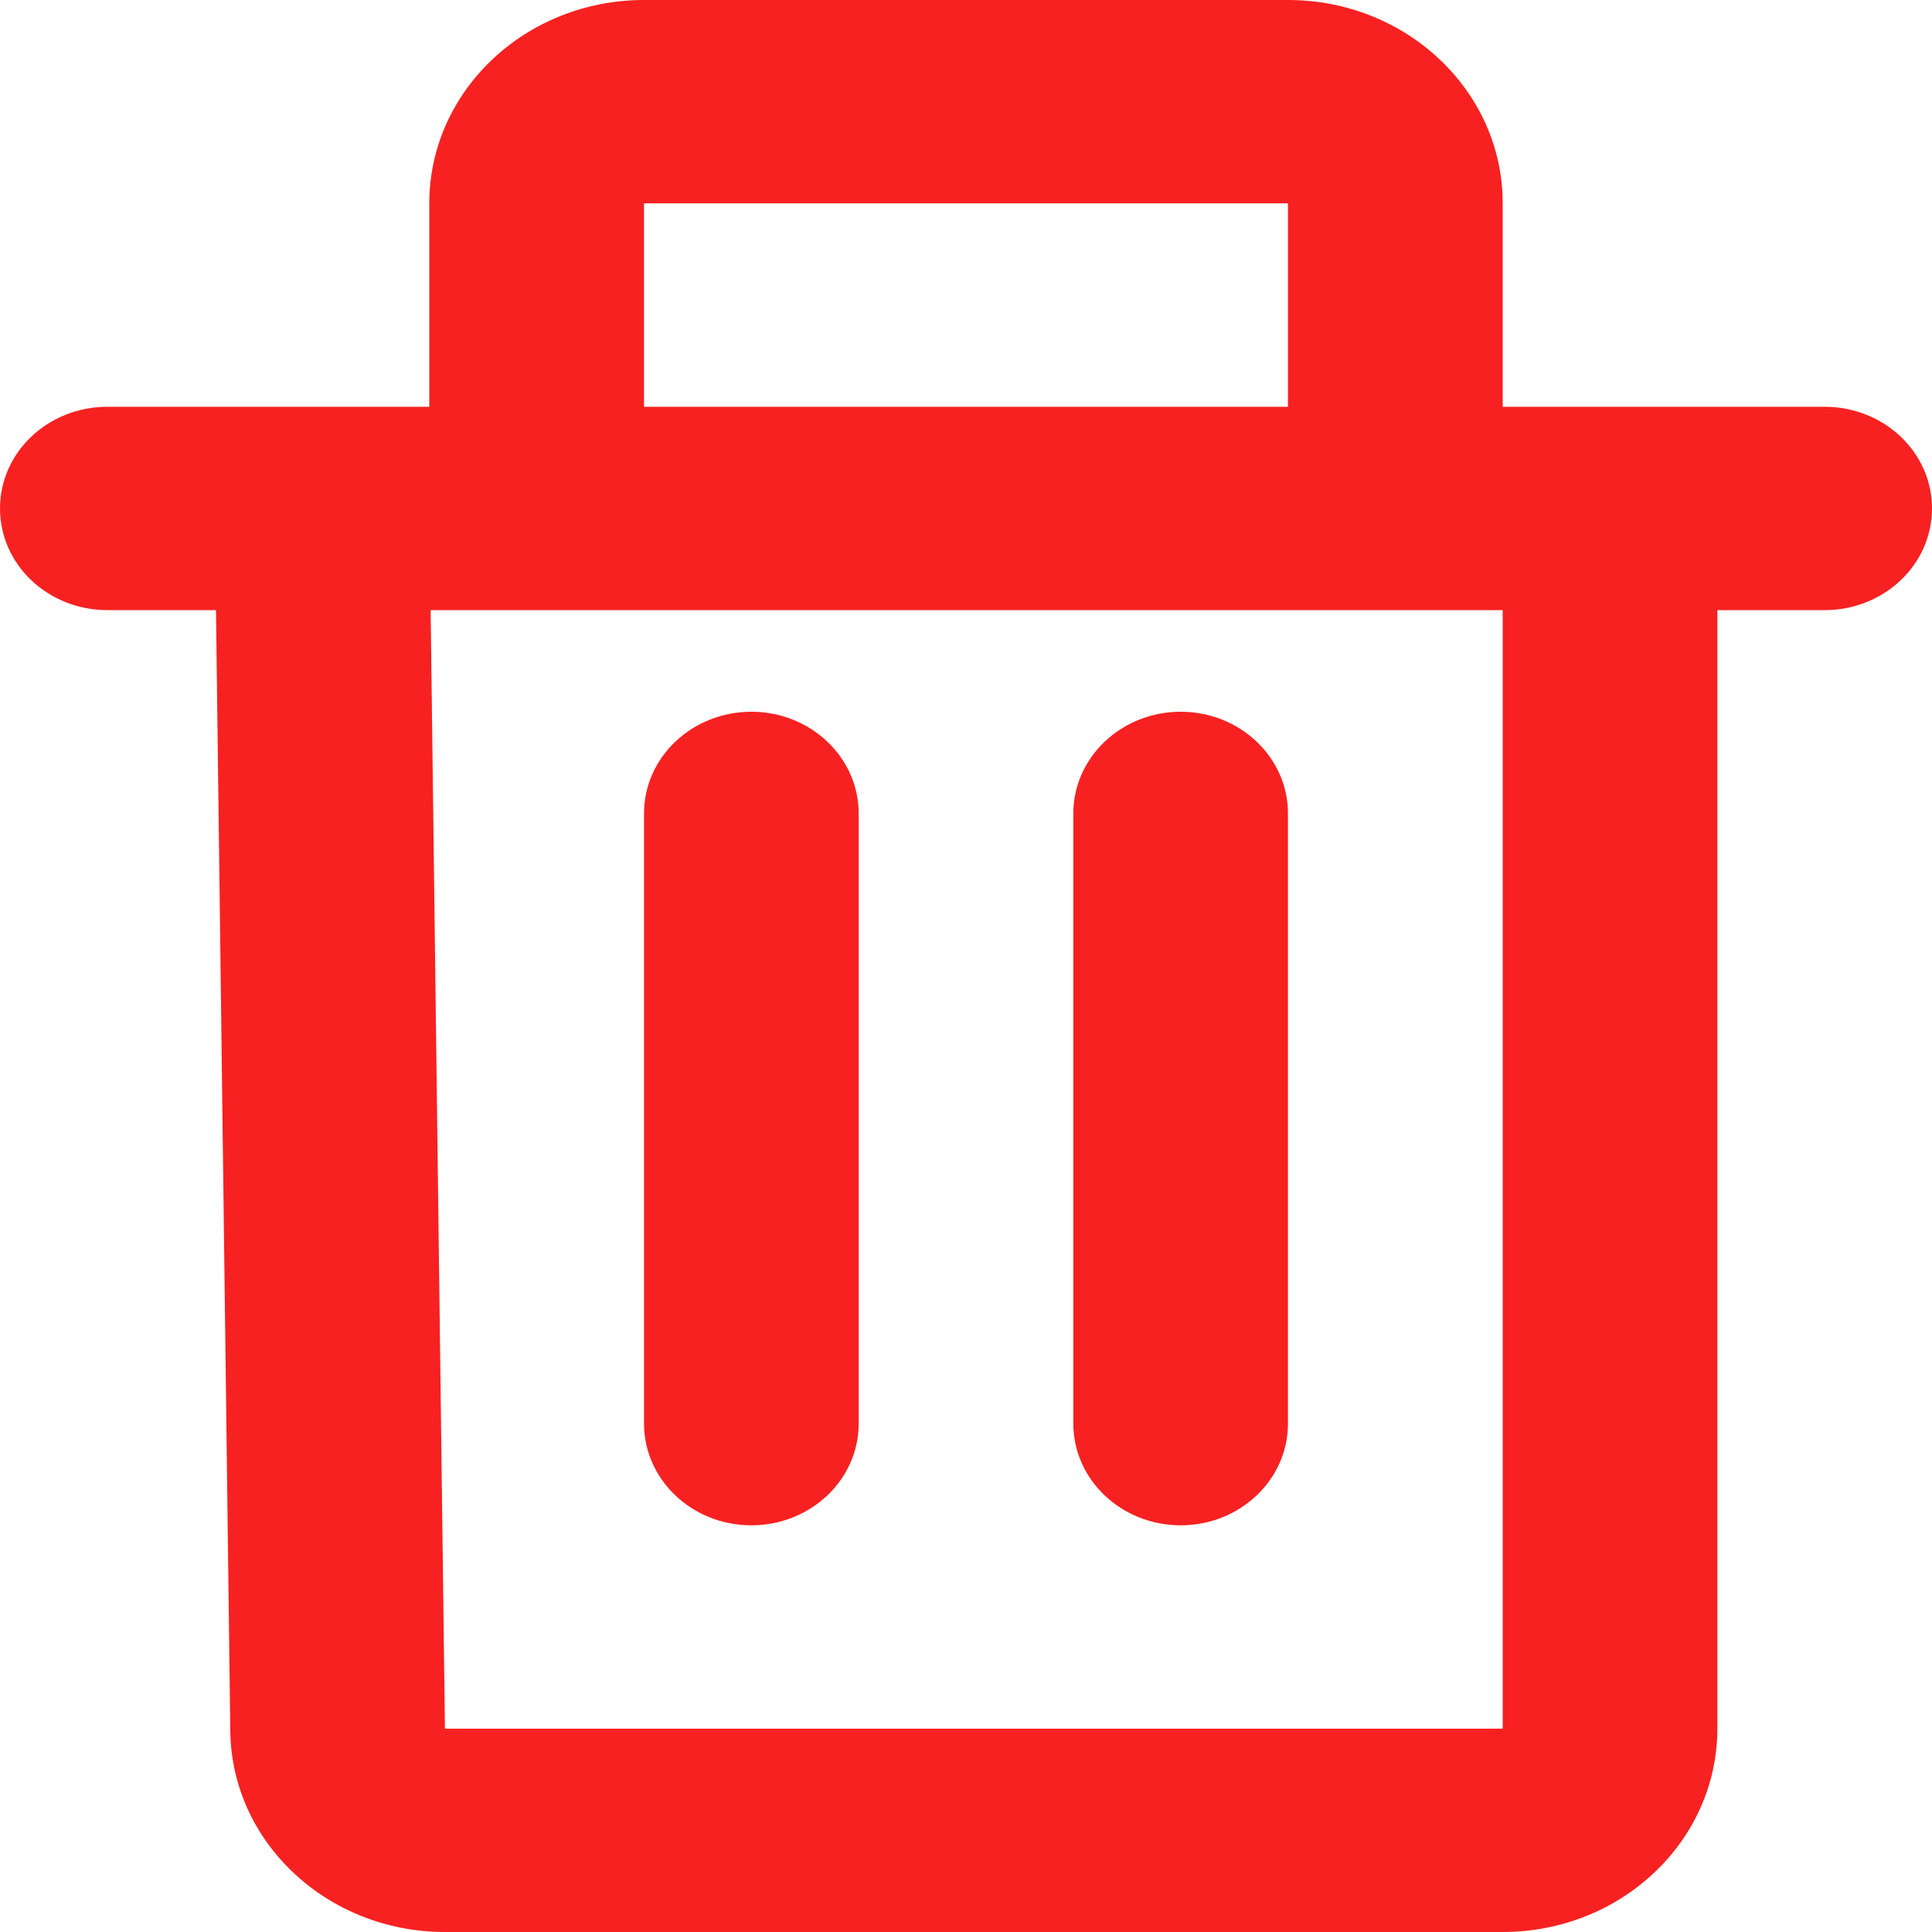
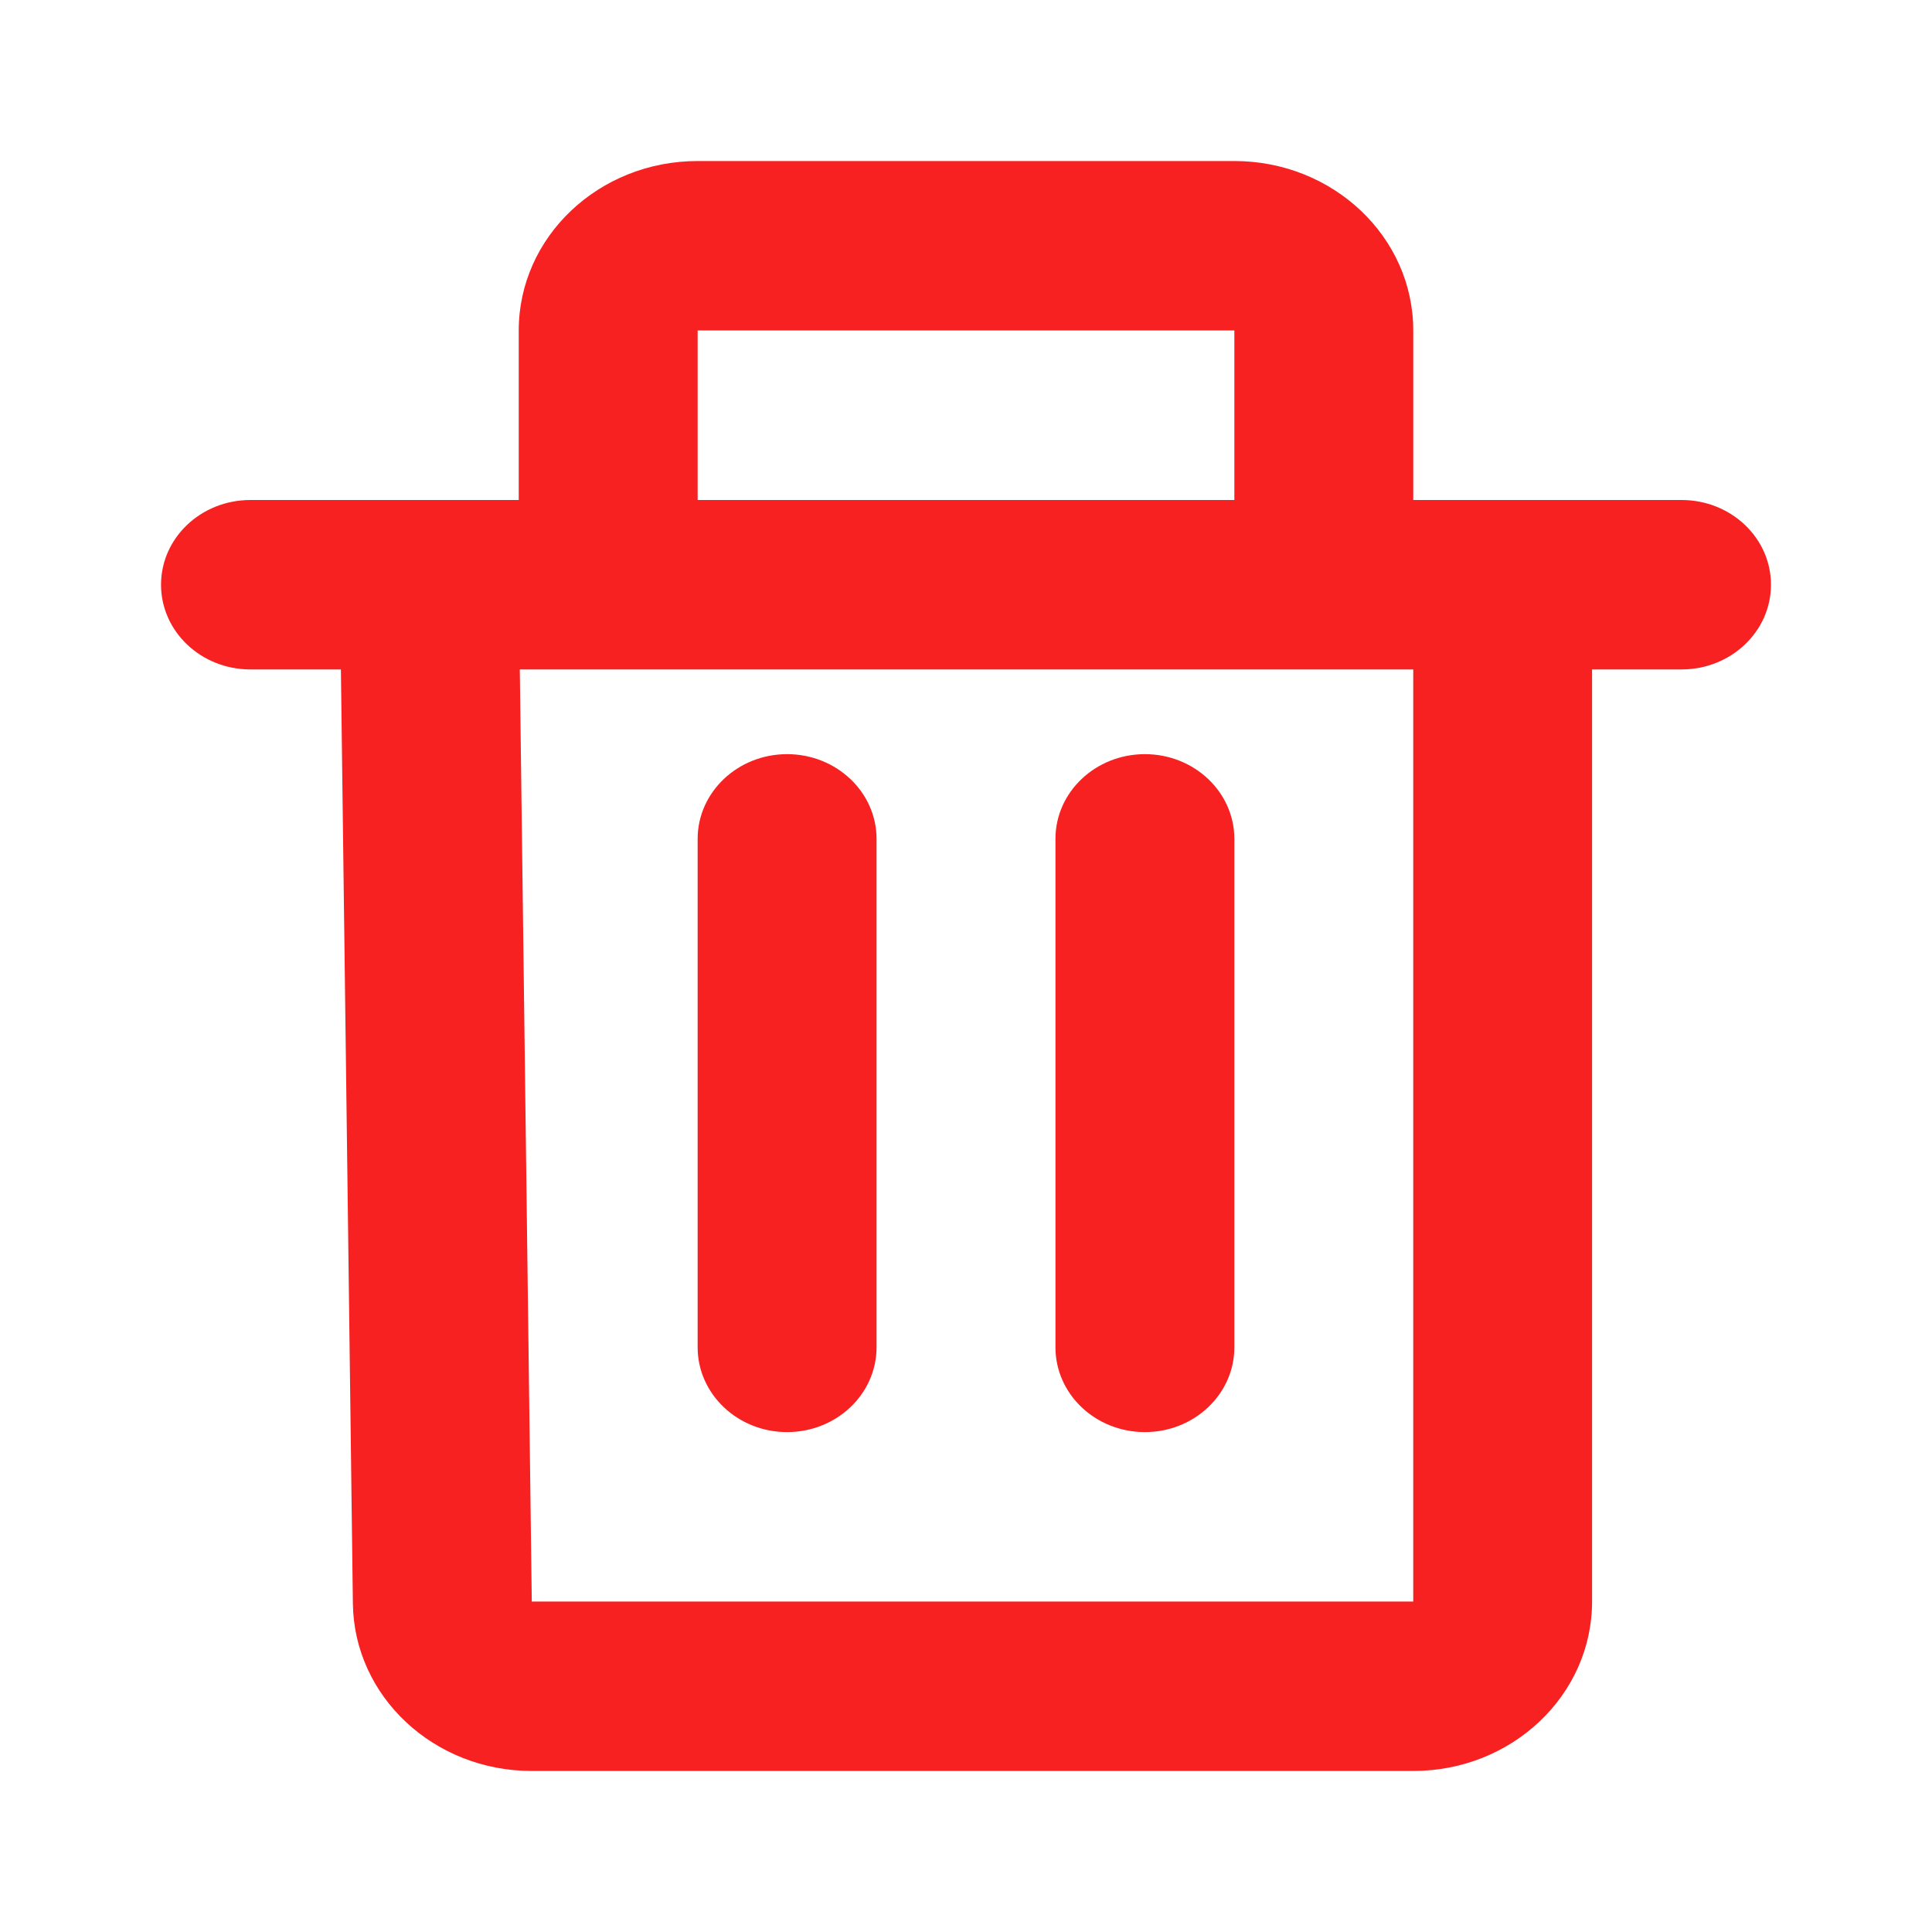
<svg xmlns="http://www.w3.org/2000/svg" width="20" height="20" viewBox="0 0 20 20" fill="none">
-   <path fill-rule="evenodd" clip-rule="evenodd" d="M6.667 0C5.439 0 4.444 0.943 4.444 2.105V4.211H3.333H1.111C0.497 4.211 0 4.682 0 5.263C0 5.845 0.497 6.316 1.111 6.316H2.236L2.384 17.92C2.398 19.073 3.389 20 4.606 20H15.556C16.783 20 17.778 19.057 17.778 17.895V6.316H18.889C19.503 6.316 20 5.845 20 5.263C20 4.682 19.503 4.211 18.889 4.211H16.667H15.556V2.105C15.556 0.943 14.561 0 13.333 0H6.667ZM13.333 4.211V2.105H6.667V4.211H13.333ZM6.667 6.316H4.458L4.606 17.895L15.556 17.895V6.316H13.333H6.667ZM8.889 8.421C8.889 7.84 8.391 7.368 7.778 7.368C7.164 7.368 6.667 7.84 6.667 8.421V14.737C6.667 15.318 7.164 15.79 7.778 15.79C8.391 15.79 8.889 15.318 8.889 14.737V8.421ZM12.222 7.368C12.836 7.368 13.333 7.84 13.333 8.421V14.737C13.333 15.318 12.836 15.79 12.222 15.79C11.609 15.79 11.111 15.318 11.111 14.737V8.421C11.111 7.84 11.609 7.368 12.222 7.368Z" fill="#F72121" />
+   <path fill-rule="evenodd" clip-rule="evenodd" d="M7.222 1.667C6.199 1.667 5.37 2.452 5.37 3.421V5.176H4.444H2.592C2.081 5.176 1.667 5.568 1.667 6.053C1.667 6.537 2.081 6.93 2.592 6.93H3.529L3.653 16.6C3.665 17.561 4.49 18.333 5.505 18.333H14.63C15.652 18.333 16.481 17.548 16.481 16.579V6.93H17.407C17.919 6.93 18.333 6.537 18.333 6.053C18.333 5.568 17.919 5.176 17.407 5.176H15.555H14.63V3.421C14.63 2.452 13.8 1.667 12.778 1.667H7.222ZM12.778 5.176V3.421H7.222V5.176H12.778ZM7.222 6.93H5.381L5.505 16.579L14.63 16.579V6.93H12.778H7.222ZM9.074 8.684C9.074 8.2 8.659 7.807 8.148 7.807C7.637 7.807 7.222 8.2 7.222 8.684V13.947C7.222 14.432 7.637 14.825 8.148 14.825C8.659 14.825 9.074 14.432 9.074 13.947V8.684ZM11.852 7.807C12.363 7.807 12.778 8.2 12.778 8.684V13.947C12.778 14.432 12.363 14.825 11.852 14.825C11.34 14.825 10.926 14.432 10.926 13.947V8.684C10.926 8.2 11.34 7.807 11.852 7.807Z" fill="#F72121" />
</svg>
